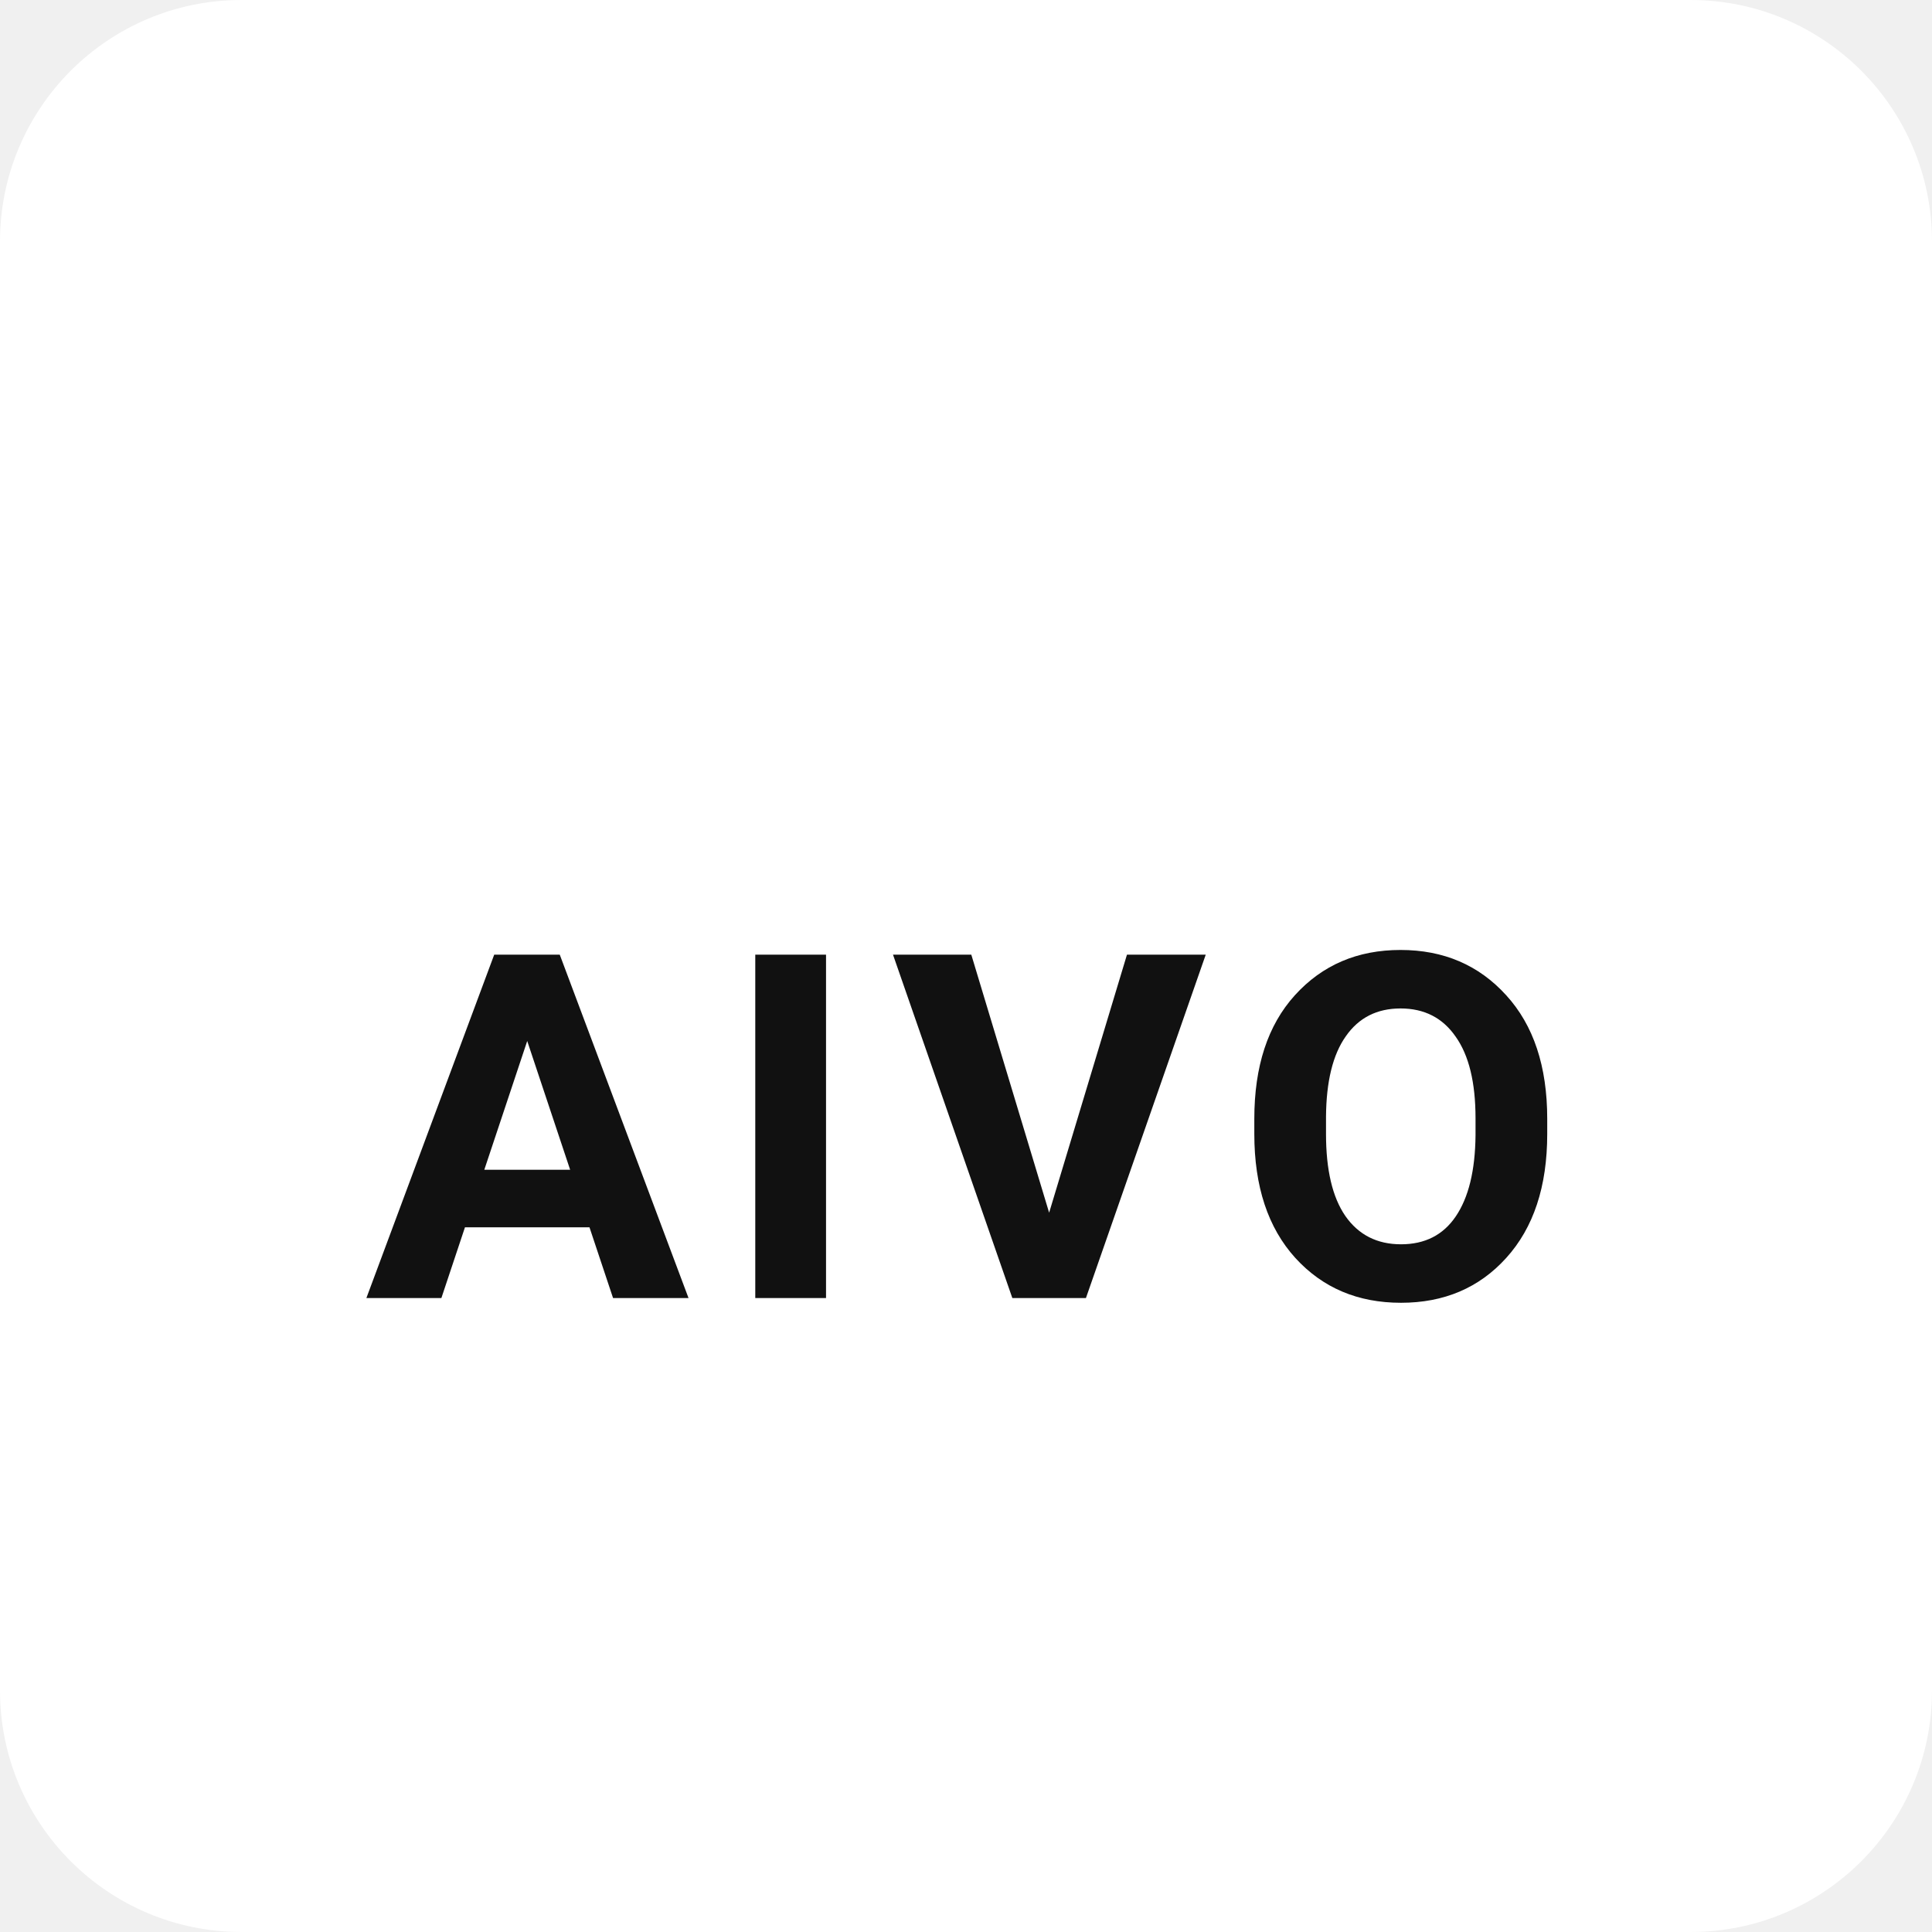
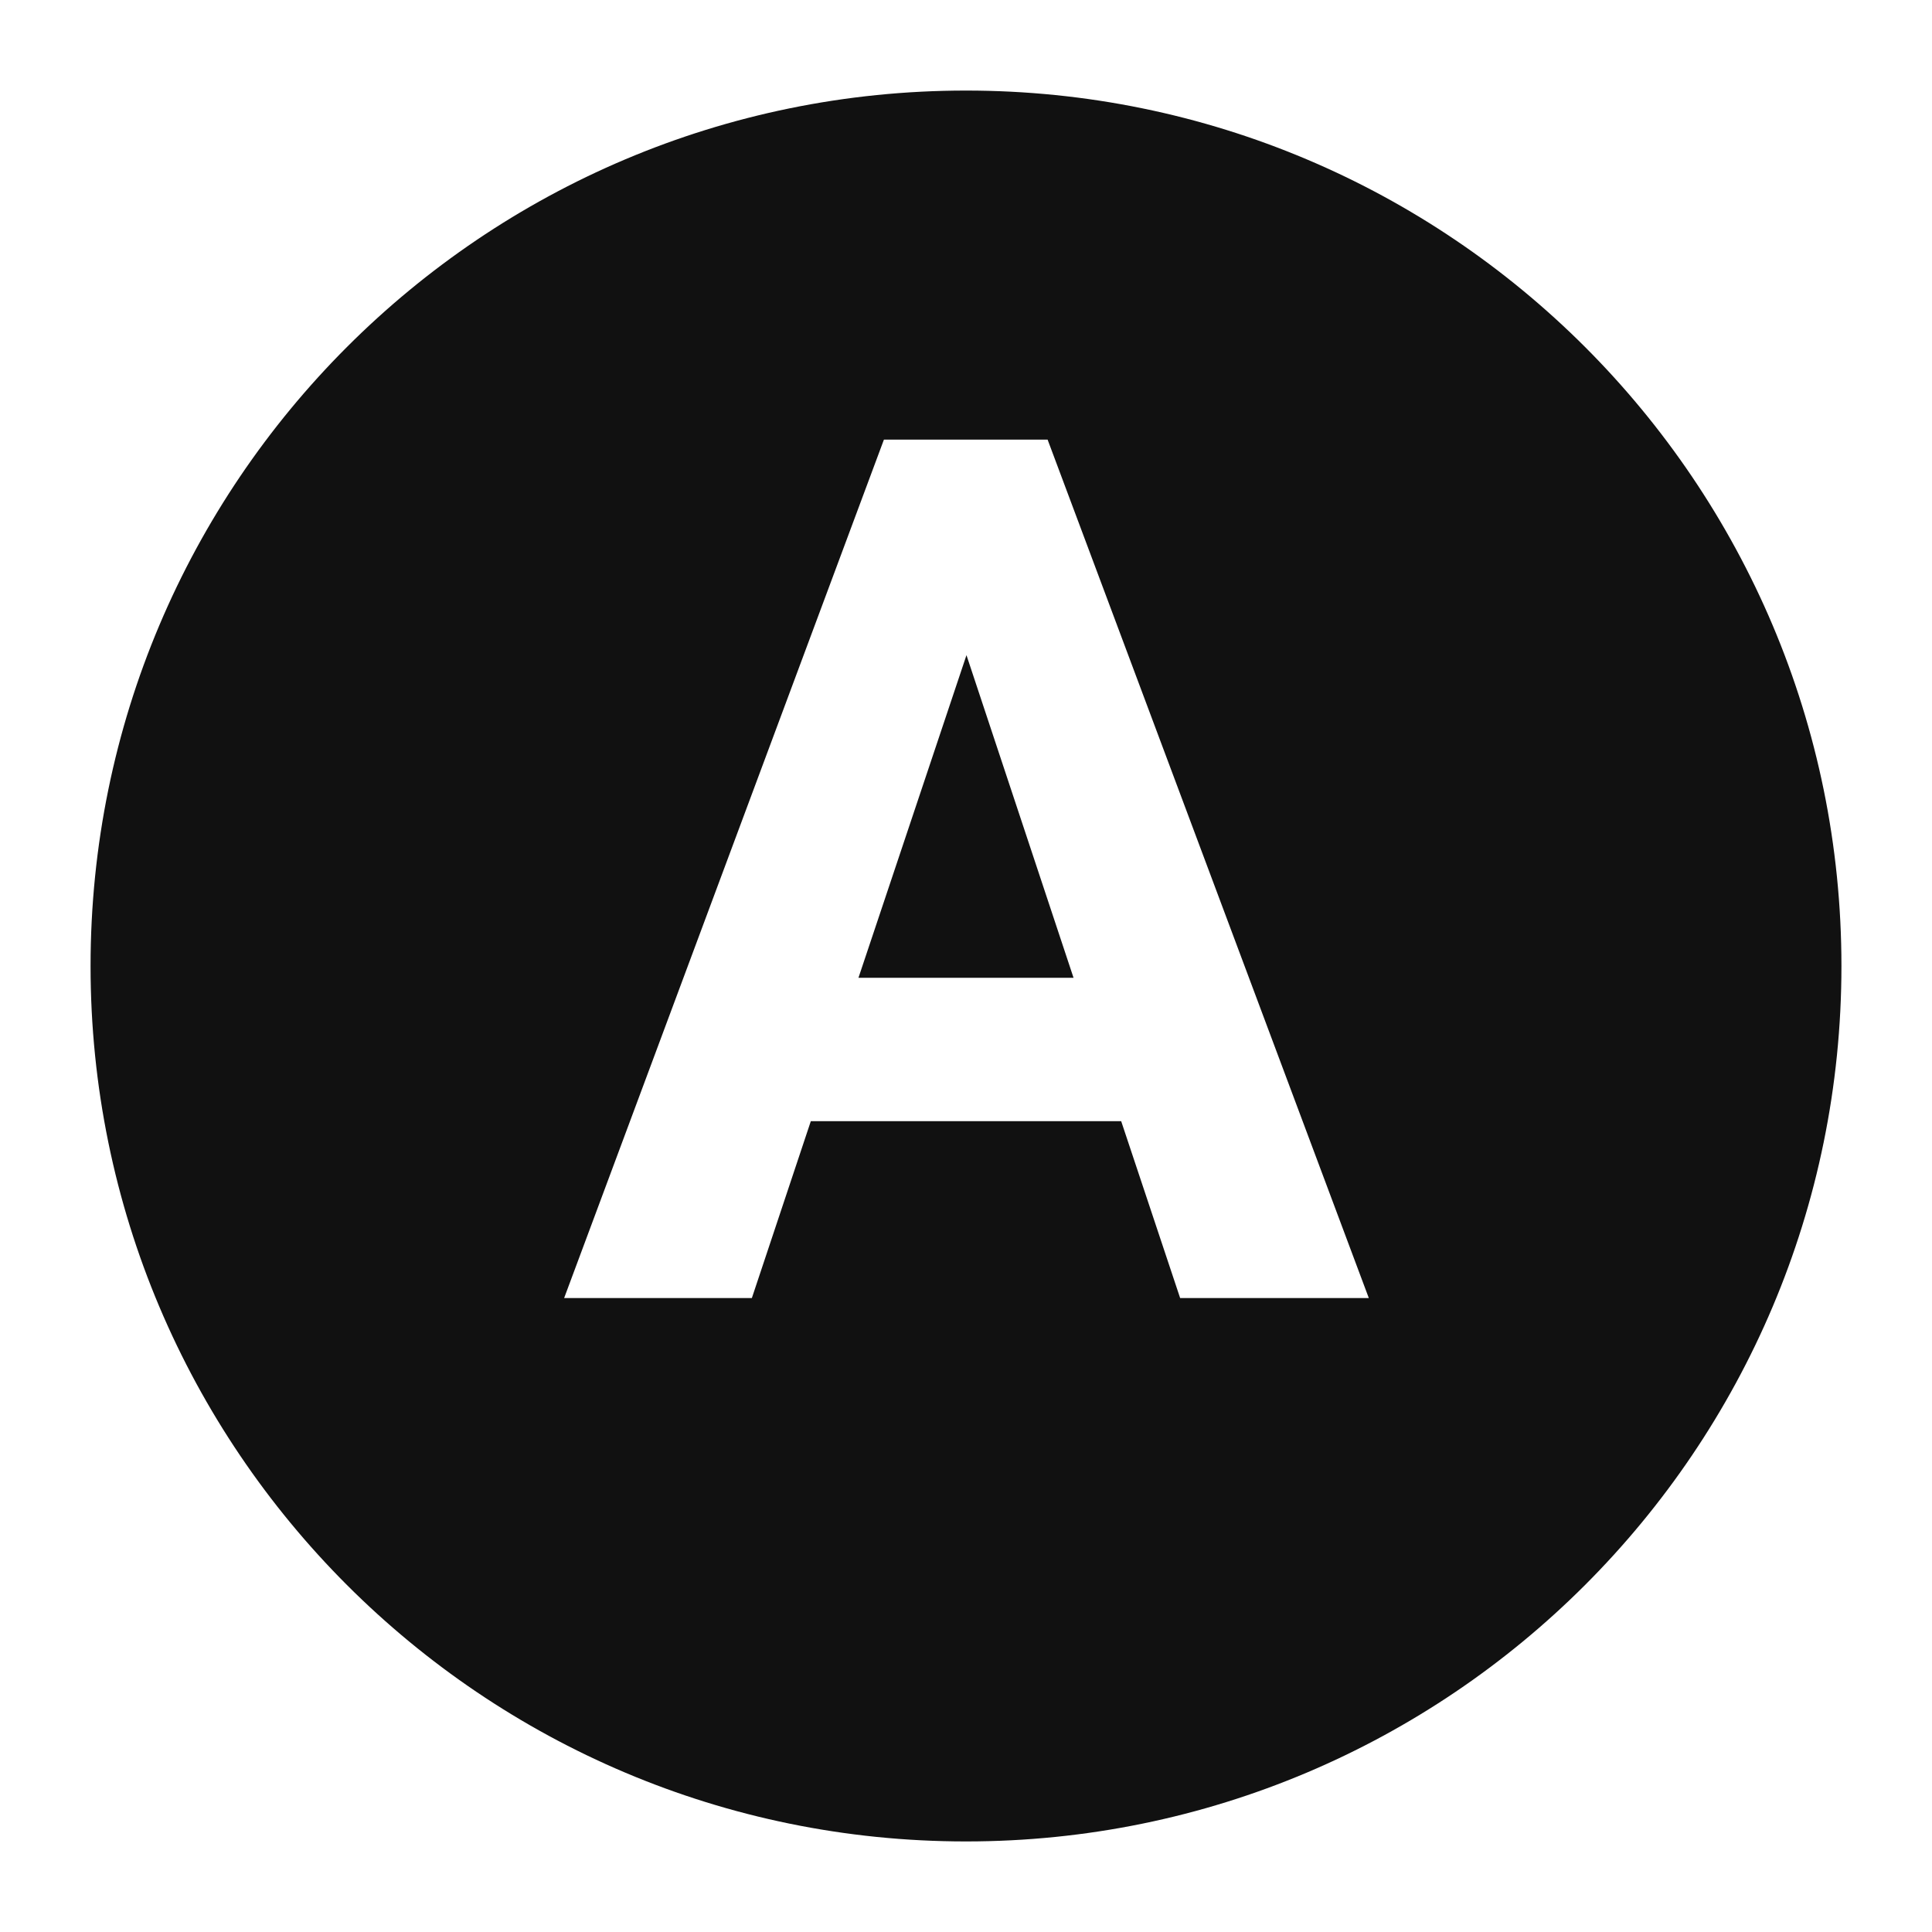
<svg xmlns="http://www.w3.org/2000/svg" viewBox="0 0 64 64" width="64" height="64">
-   <rect width="64" height="64" rx="8" fill="#ffffff" />
-   <text x="32" y="43" font-family="-apple-system, BlinkMacSystemFont, 'Segoe UI', Roboto, Helvetica, Arial, sans-serif" font-size="16" font-weight="700" fill="#111111" text-anchor="middle" letter-spacing="1">AIVO</text>
+   <rect width="64" height="64" fill="#ffffff" />
+   <circle cx="32" cy="32" r="29" fill="#111111" />
+   <text x="32" y="43" font-family="-apple-system, BlinkMacSystemFont, 'Segoe UI', Roboto, Helvetica, Arial, sans-serif" font-size="40" font-weight="700" fill="#ffffff" text-anchor="middle">A</text>
</svg>
